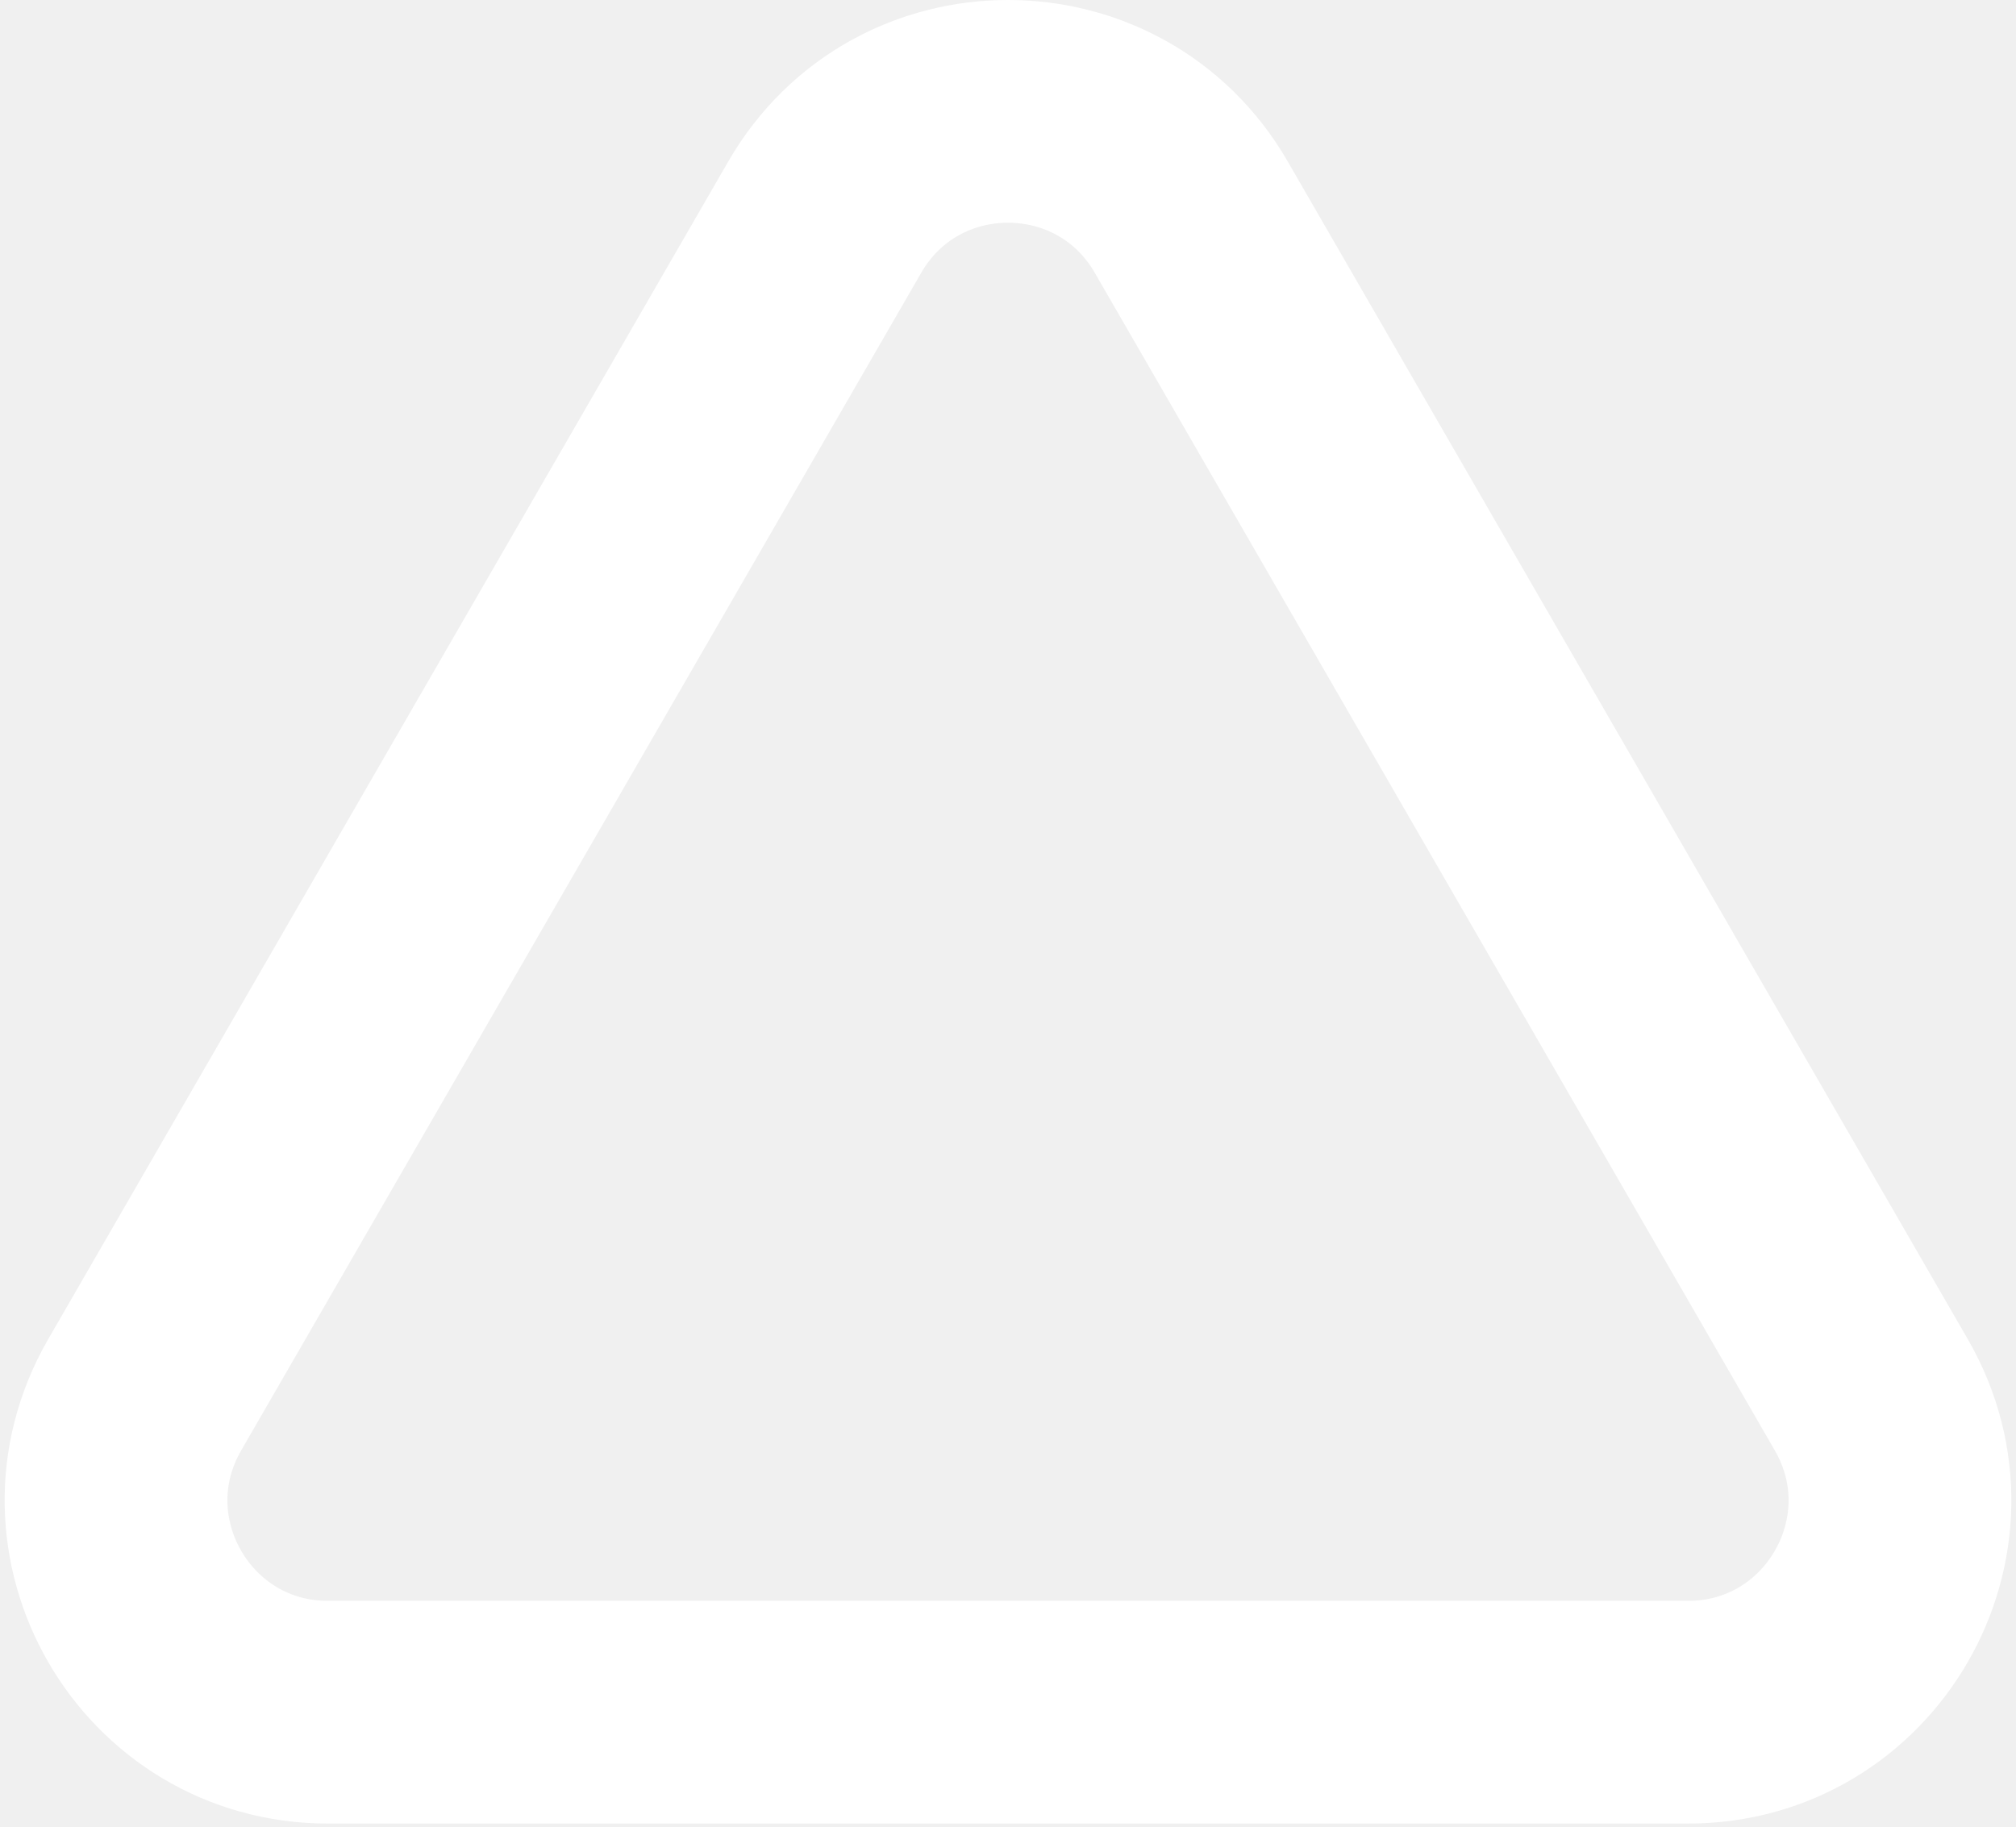
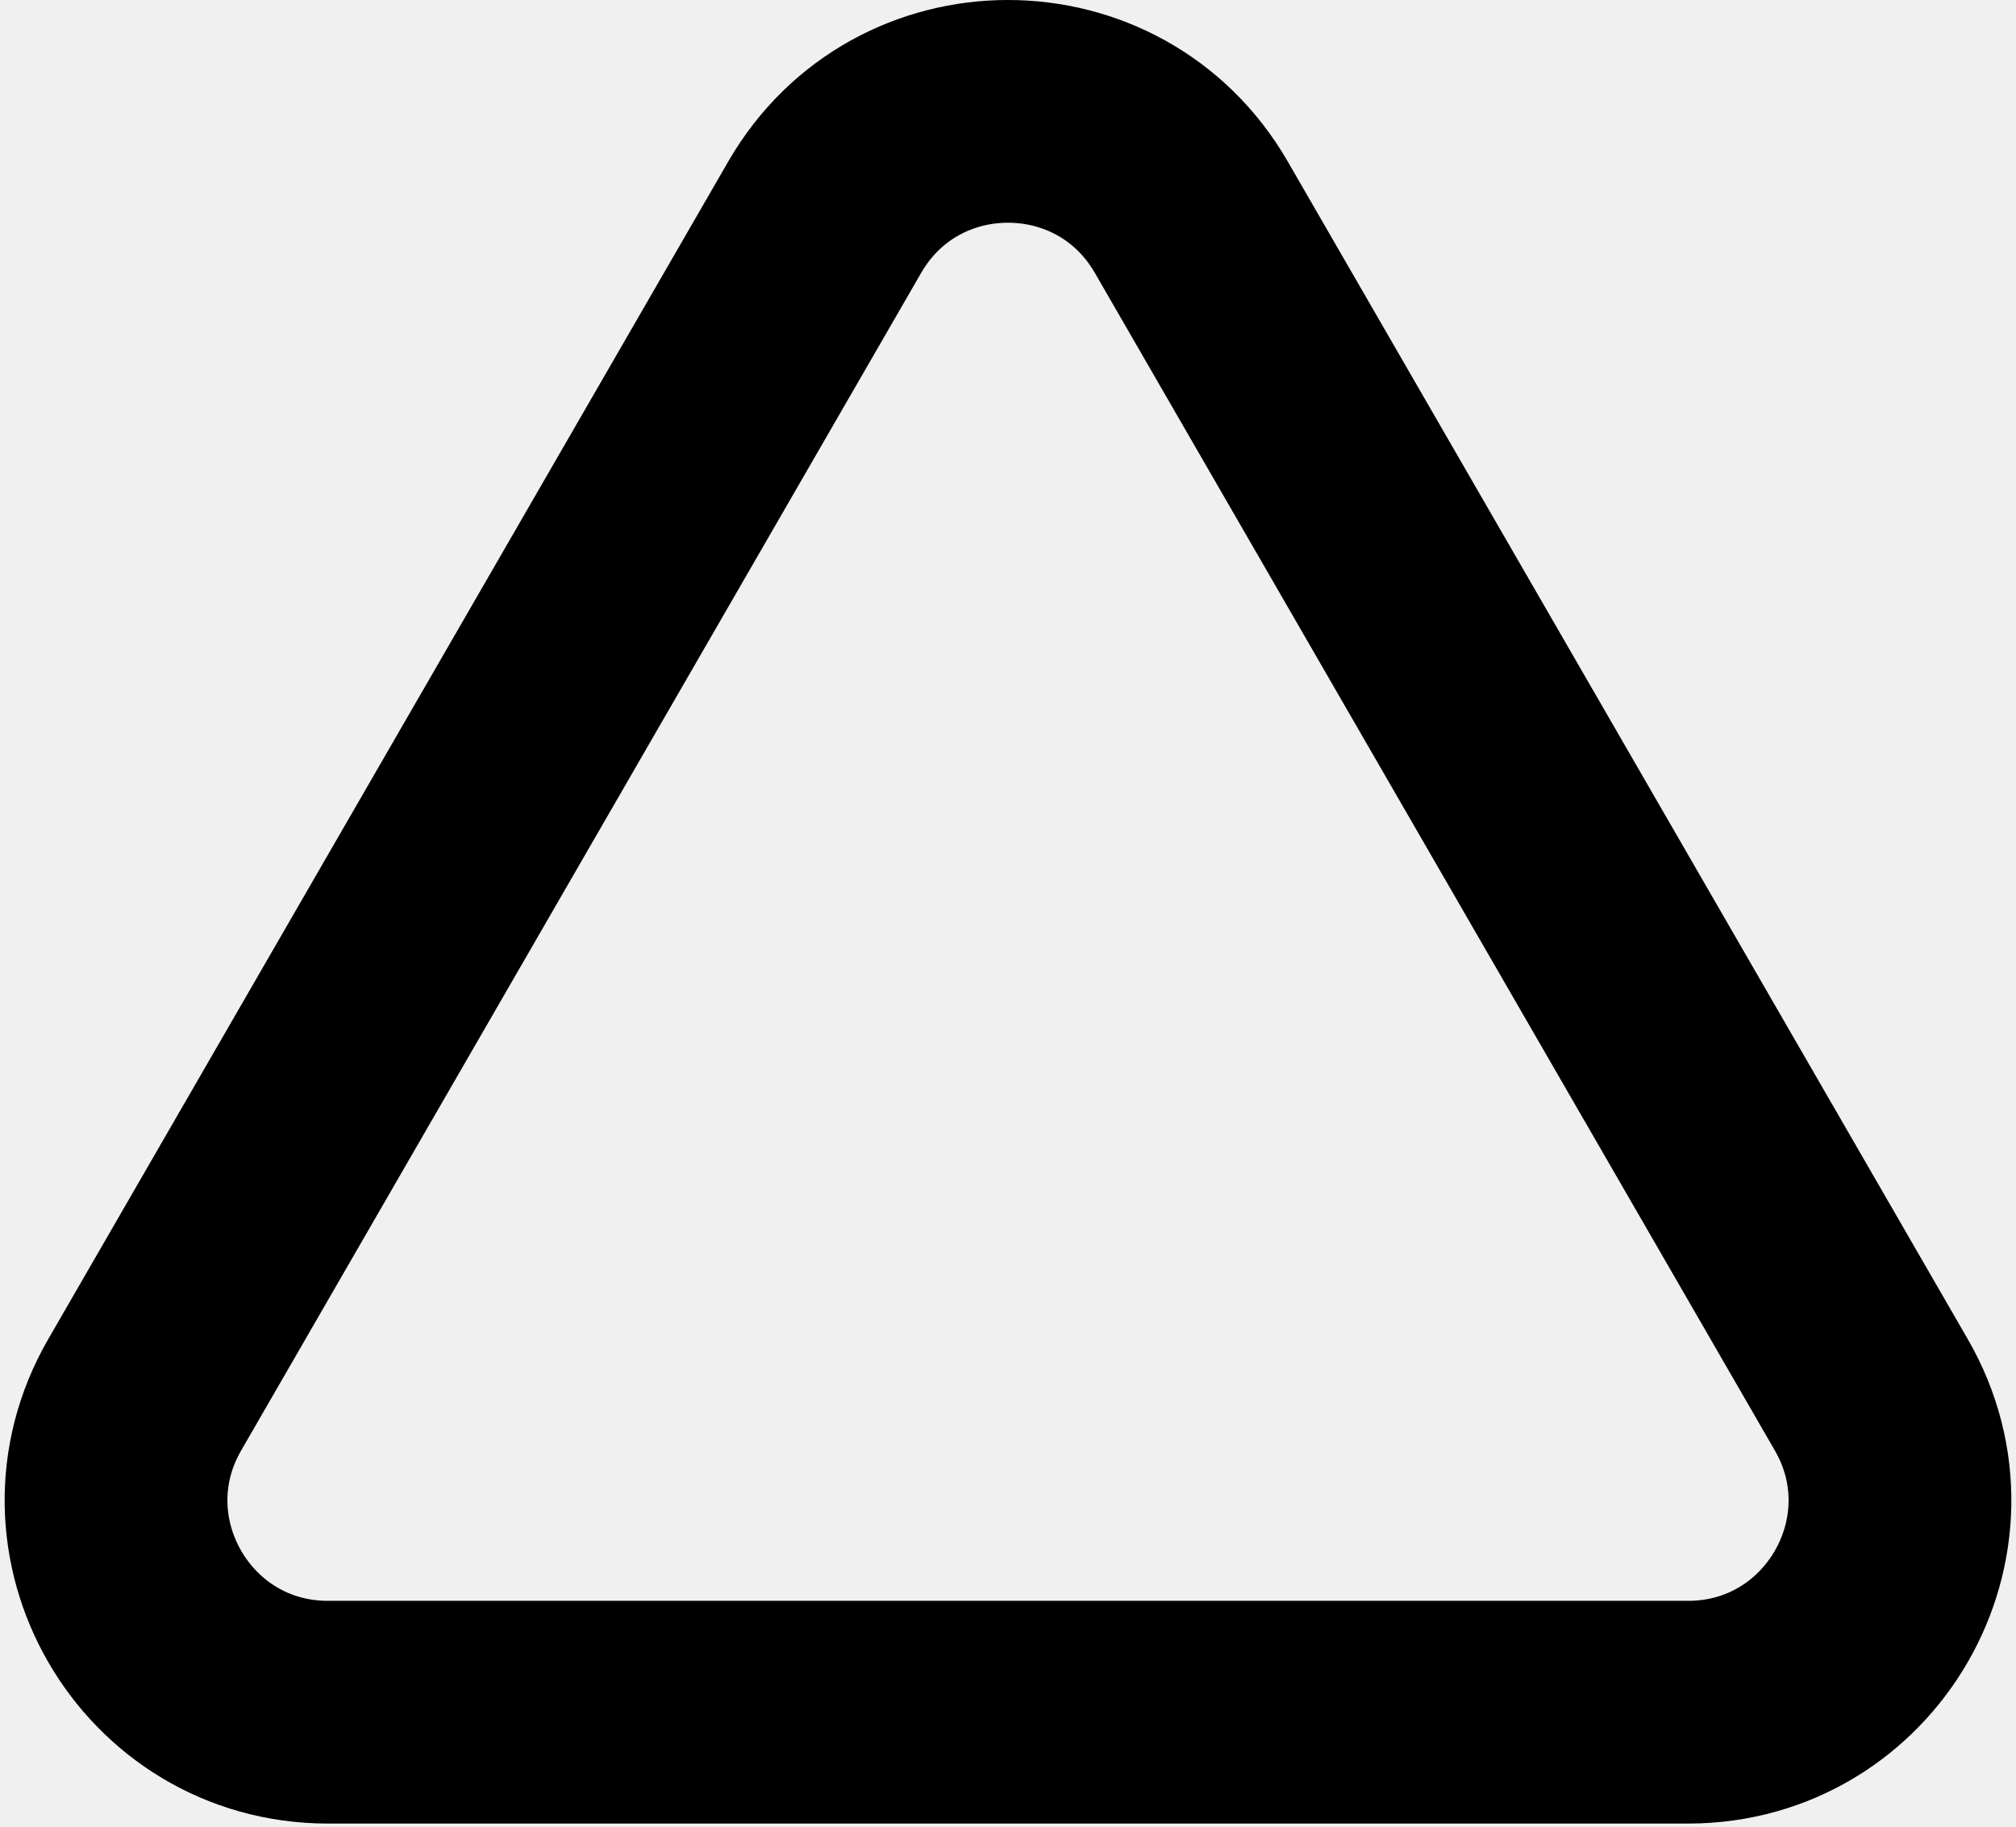
<svg xmlns="http://www.w3.org/2000/svg" width="181" height="164" viewBox="0 0 181 164" fill="none">
-   <path d="M106.954 19.5L168.009 125.25C175.322 137.917 166.181 153.75 151.555 153.75H29.445C14.819 153.75 5.678 137.917 12.991 125.25L74.046 19.5C81.359 6.833 99.641 6.833 106.954 19.5Z" stroke="white" stroke-width="20" />
+   <path d="M106.954 19.5L168.009 125.25C175.322 137.917 166.181 153.75 151.555 153.75H29.445C14.819 153.75 5.678 137.917 12.991 125.25L74.046 19.5C81.359 6.833 99.641 6.833 106.954 19.5Z" stroke="black" stroke-width="20" />
</svg>
